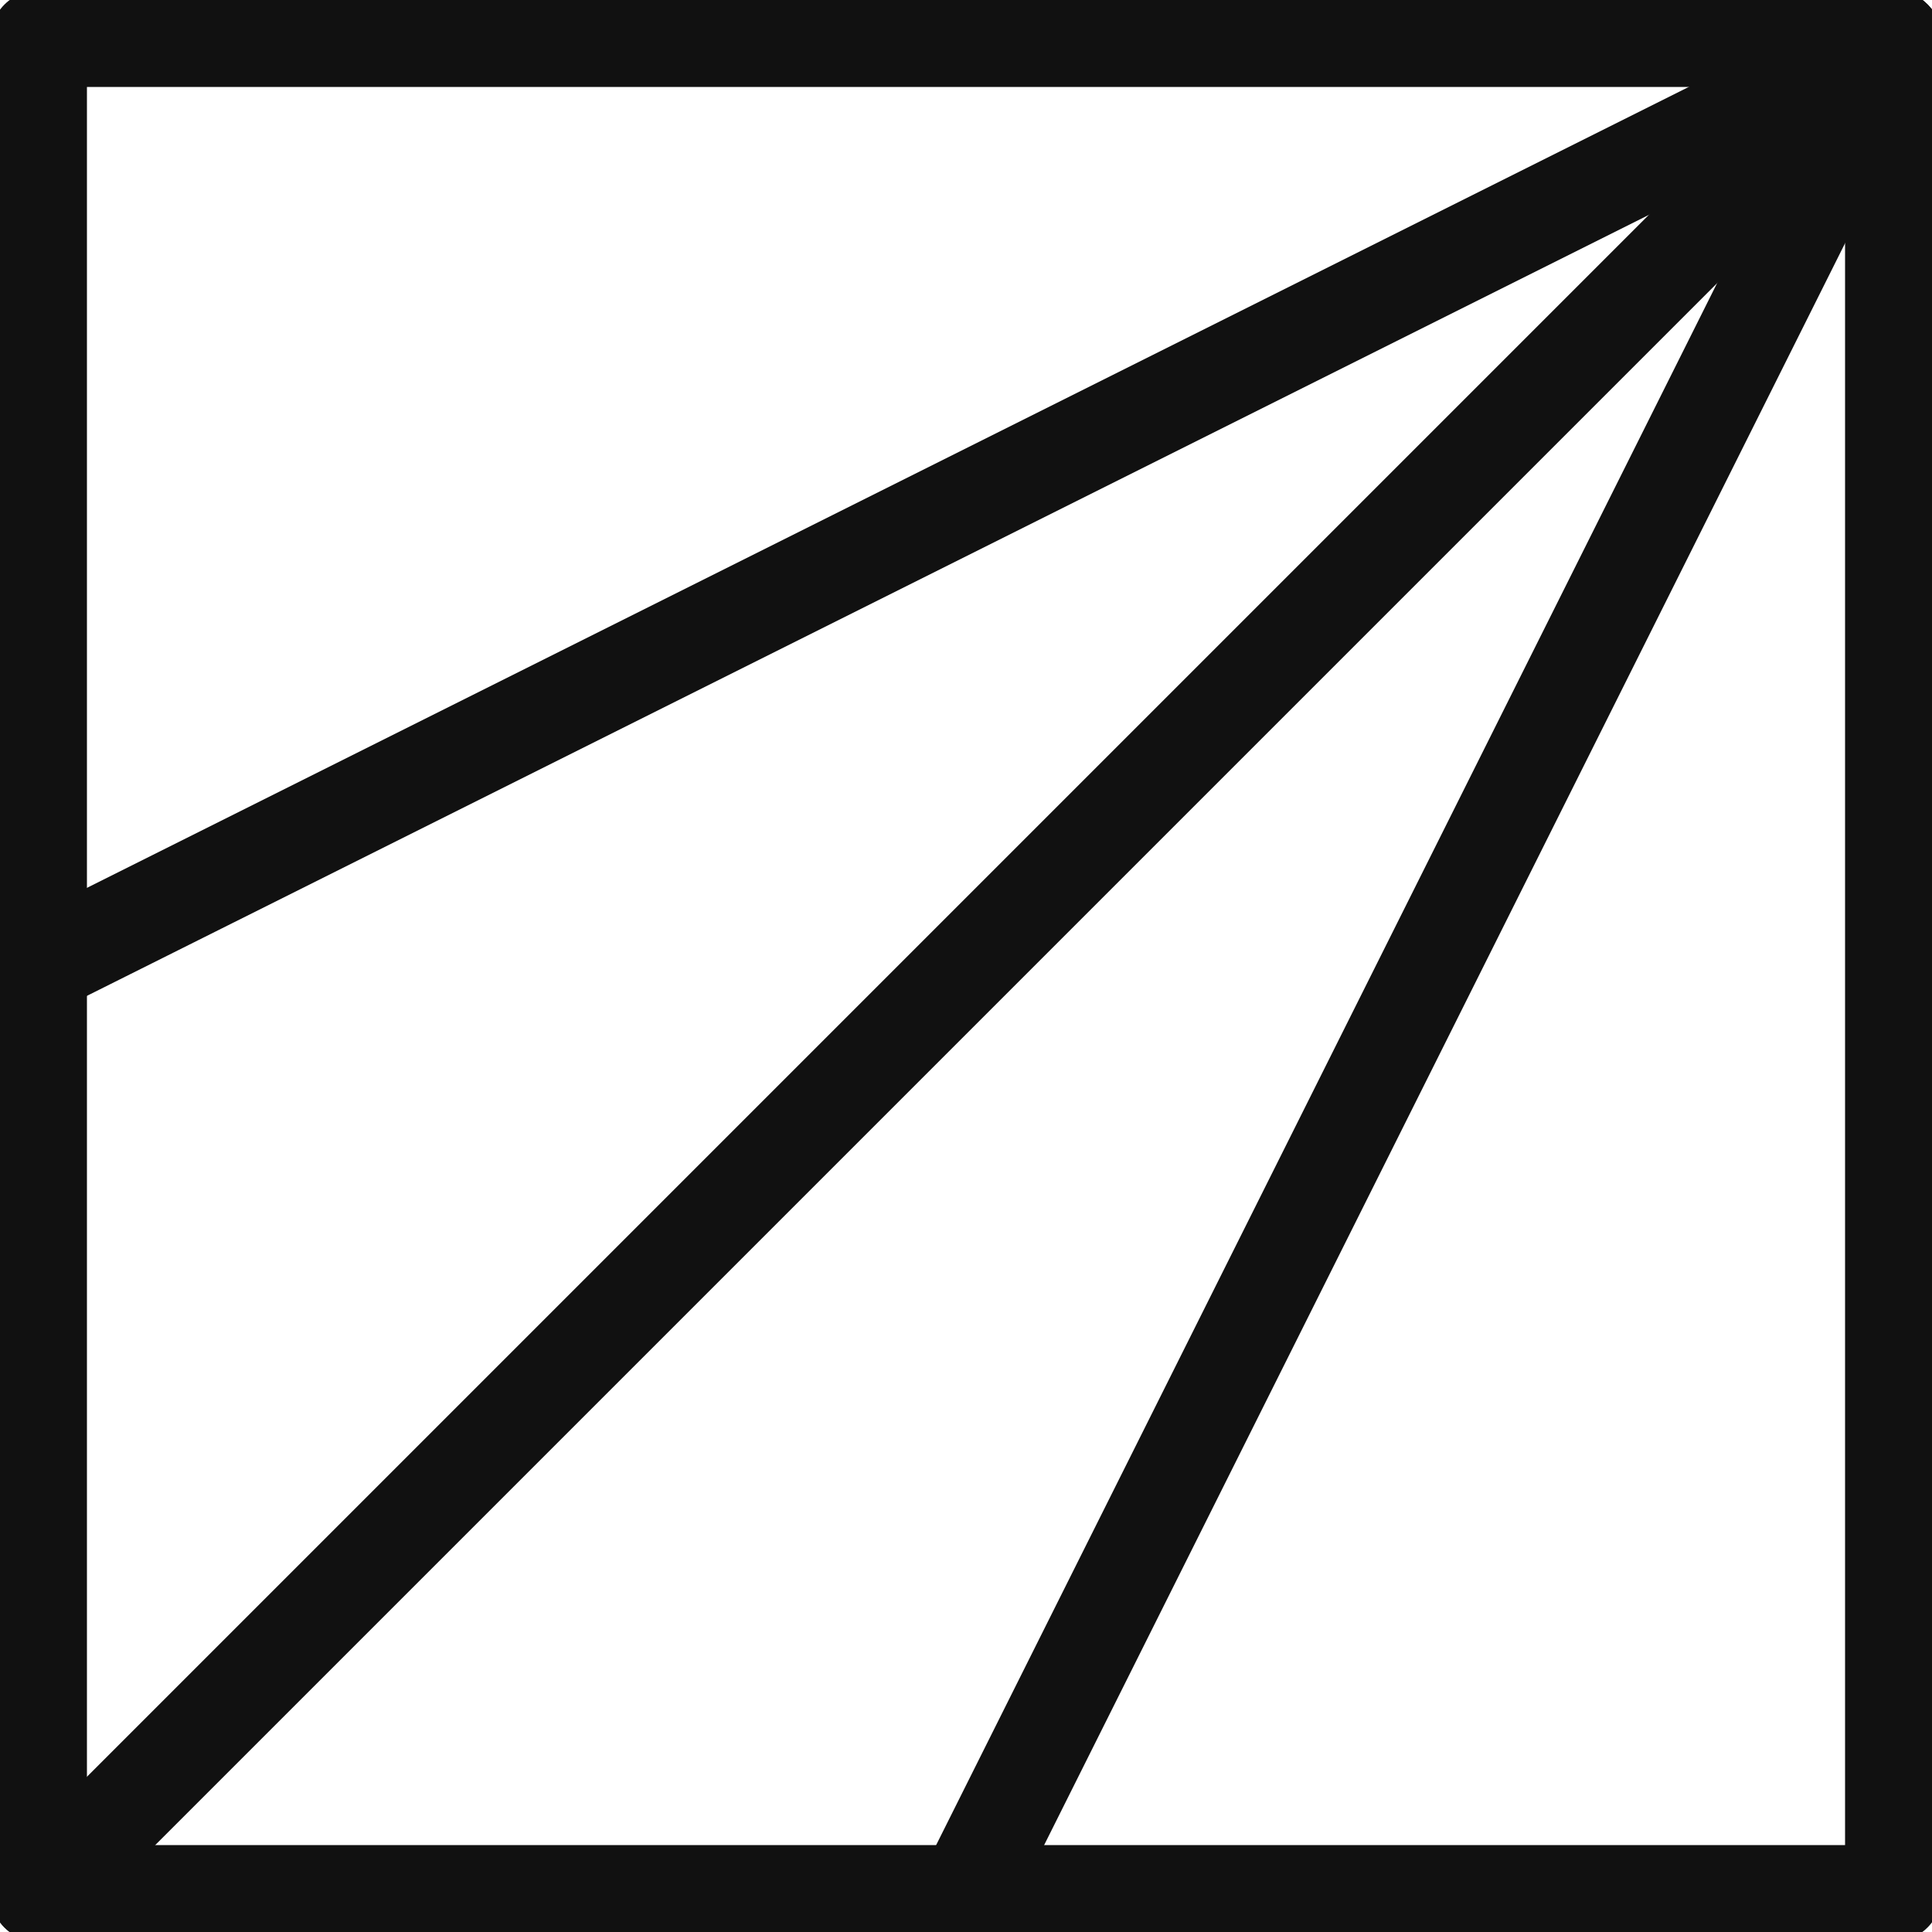
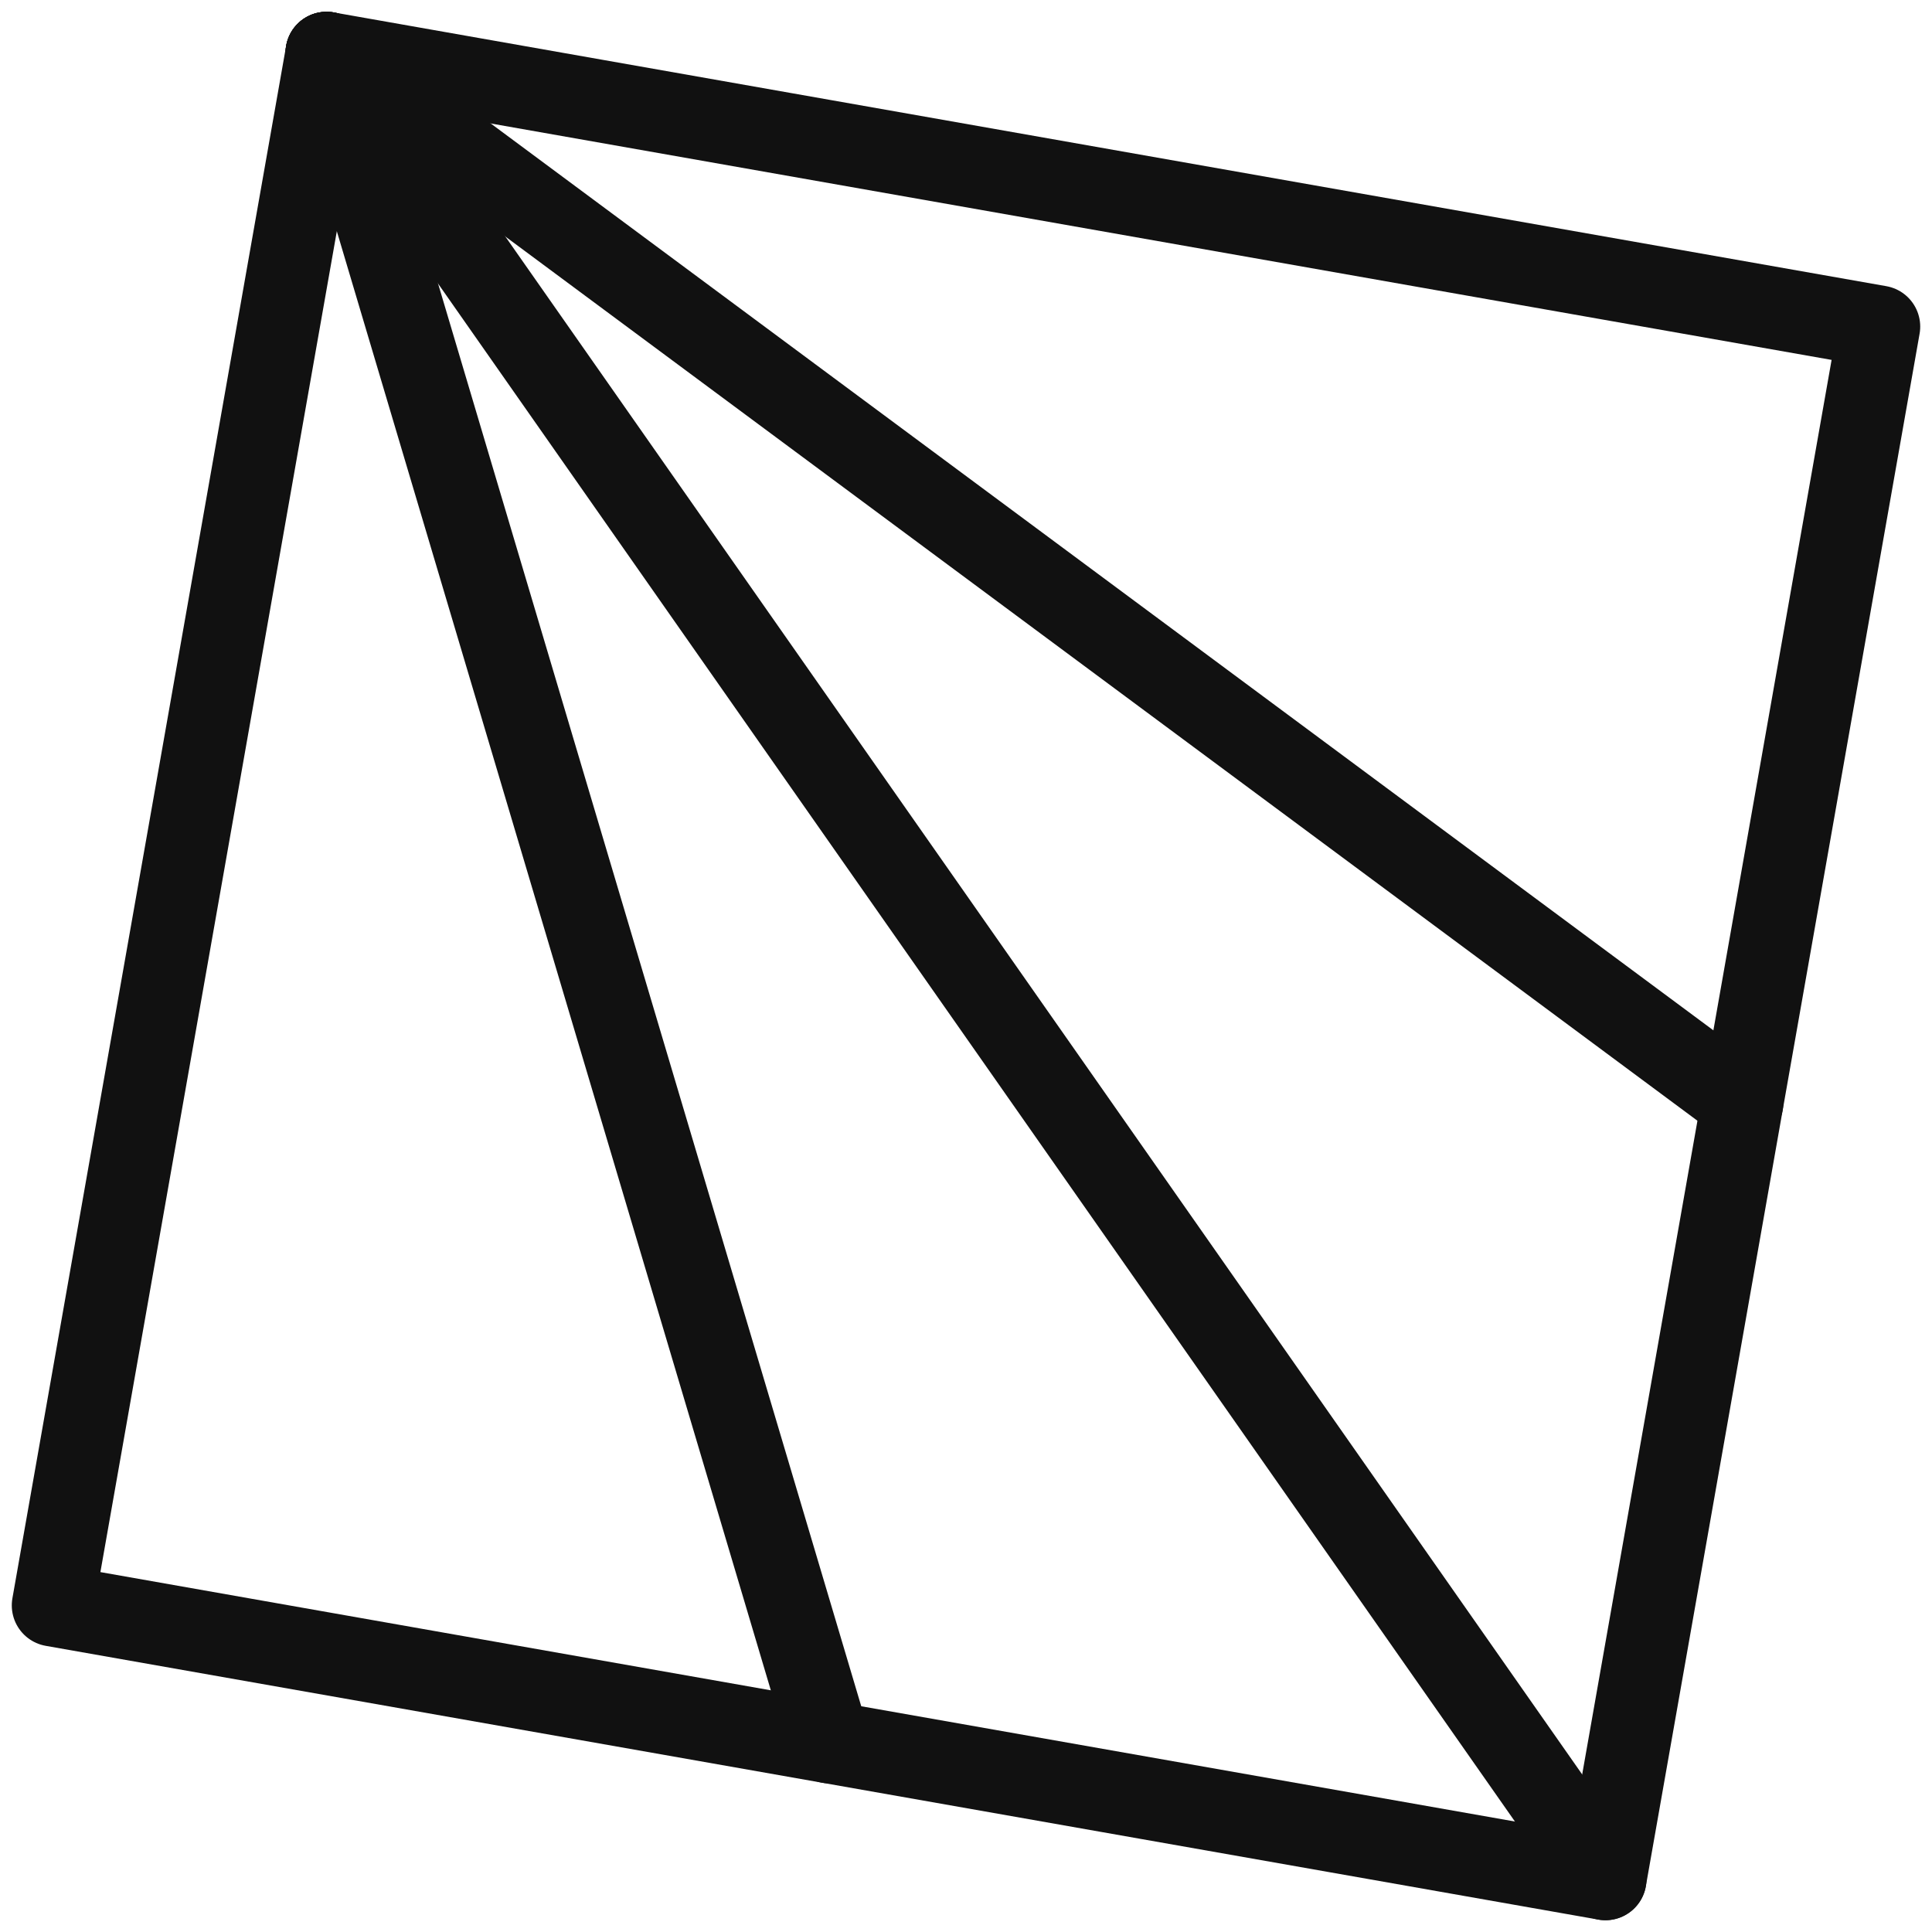
- <svg xmlns="http://www.w3.org/2000/svg" viewBox="0 0 100 100" width="160" height="160" fill="none" stroke="#111111" stroke-width="5" stroke-linecap="round" stroke-linejoin="round">
-   <rect x="2" y="2" width="96" height="96" />
-   <line x1="98" y1="2" x2="2" y2="50" />
-   <line x1="98" y1="2" x2="2" y2="98" />
-   <line x1="98" y1="2" x2="50" y2="98" />
+ <svg xmlns="http://www.w3.org/2000/svg" viewBox="0 0 100 100" width="160" height="160">
+   <g transform="translate(50 50) rotate(10) scale(0.85) translate(-50 -50) translate(100 0) scale(-1 1)" stroke="#111111" stroke-width="5" fill="none" stroke-linecap="round" stroke-linejoin="round">
+     <rect x="2" y="2" width="96" height="96" />
+     <line x1="98" y1="2" x2="2" y2="50" />
+     <line x1="98" y1="2" x2="2" y2="98" />
+     <line x1="98" y1="2" x2="50" y2="98" />
+   </g>
</svg>
